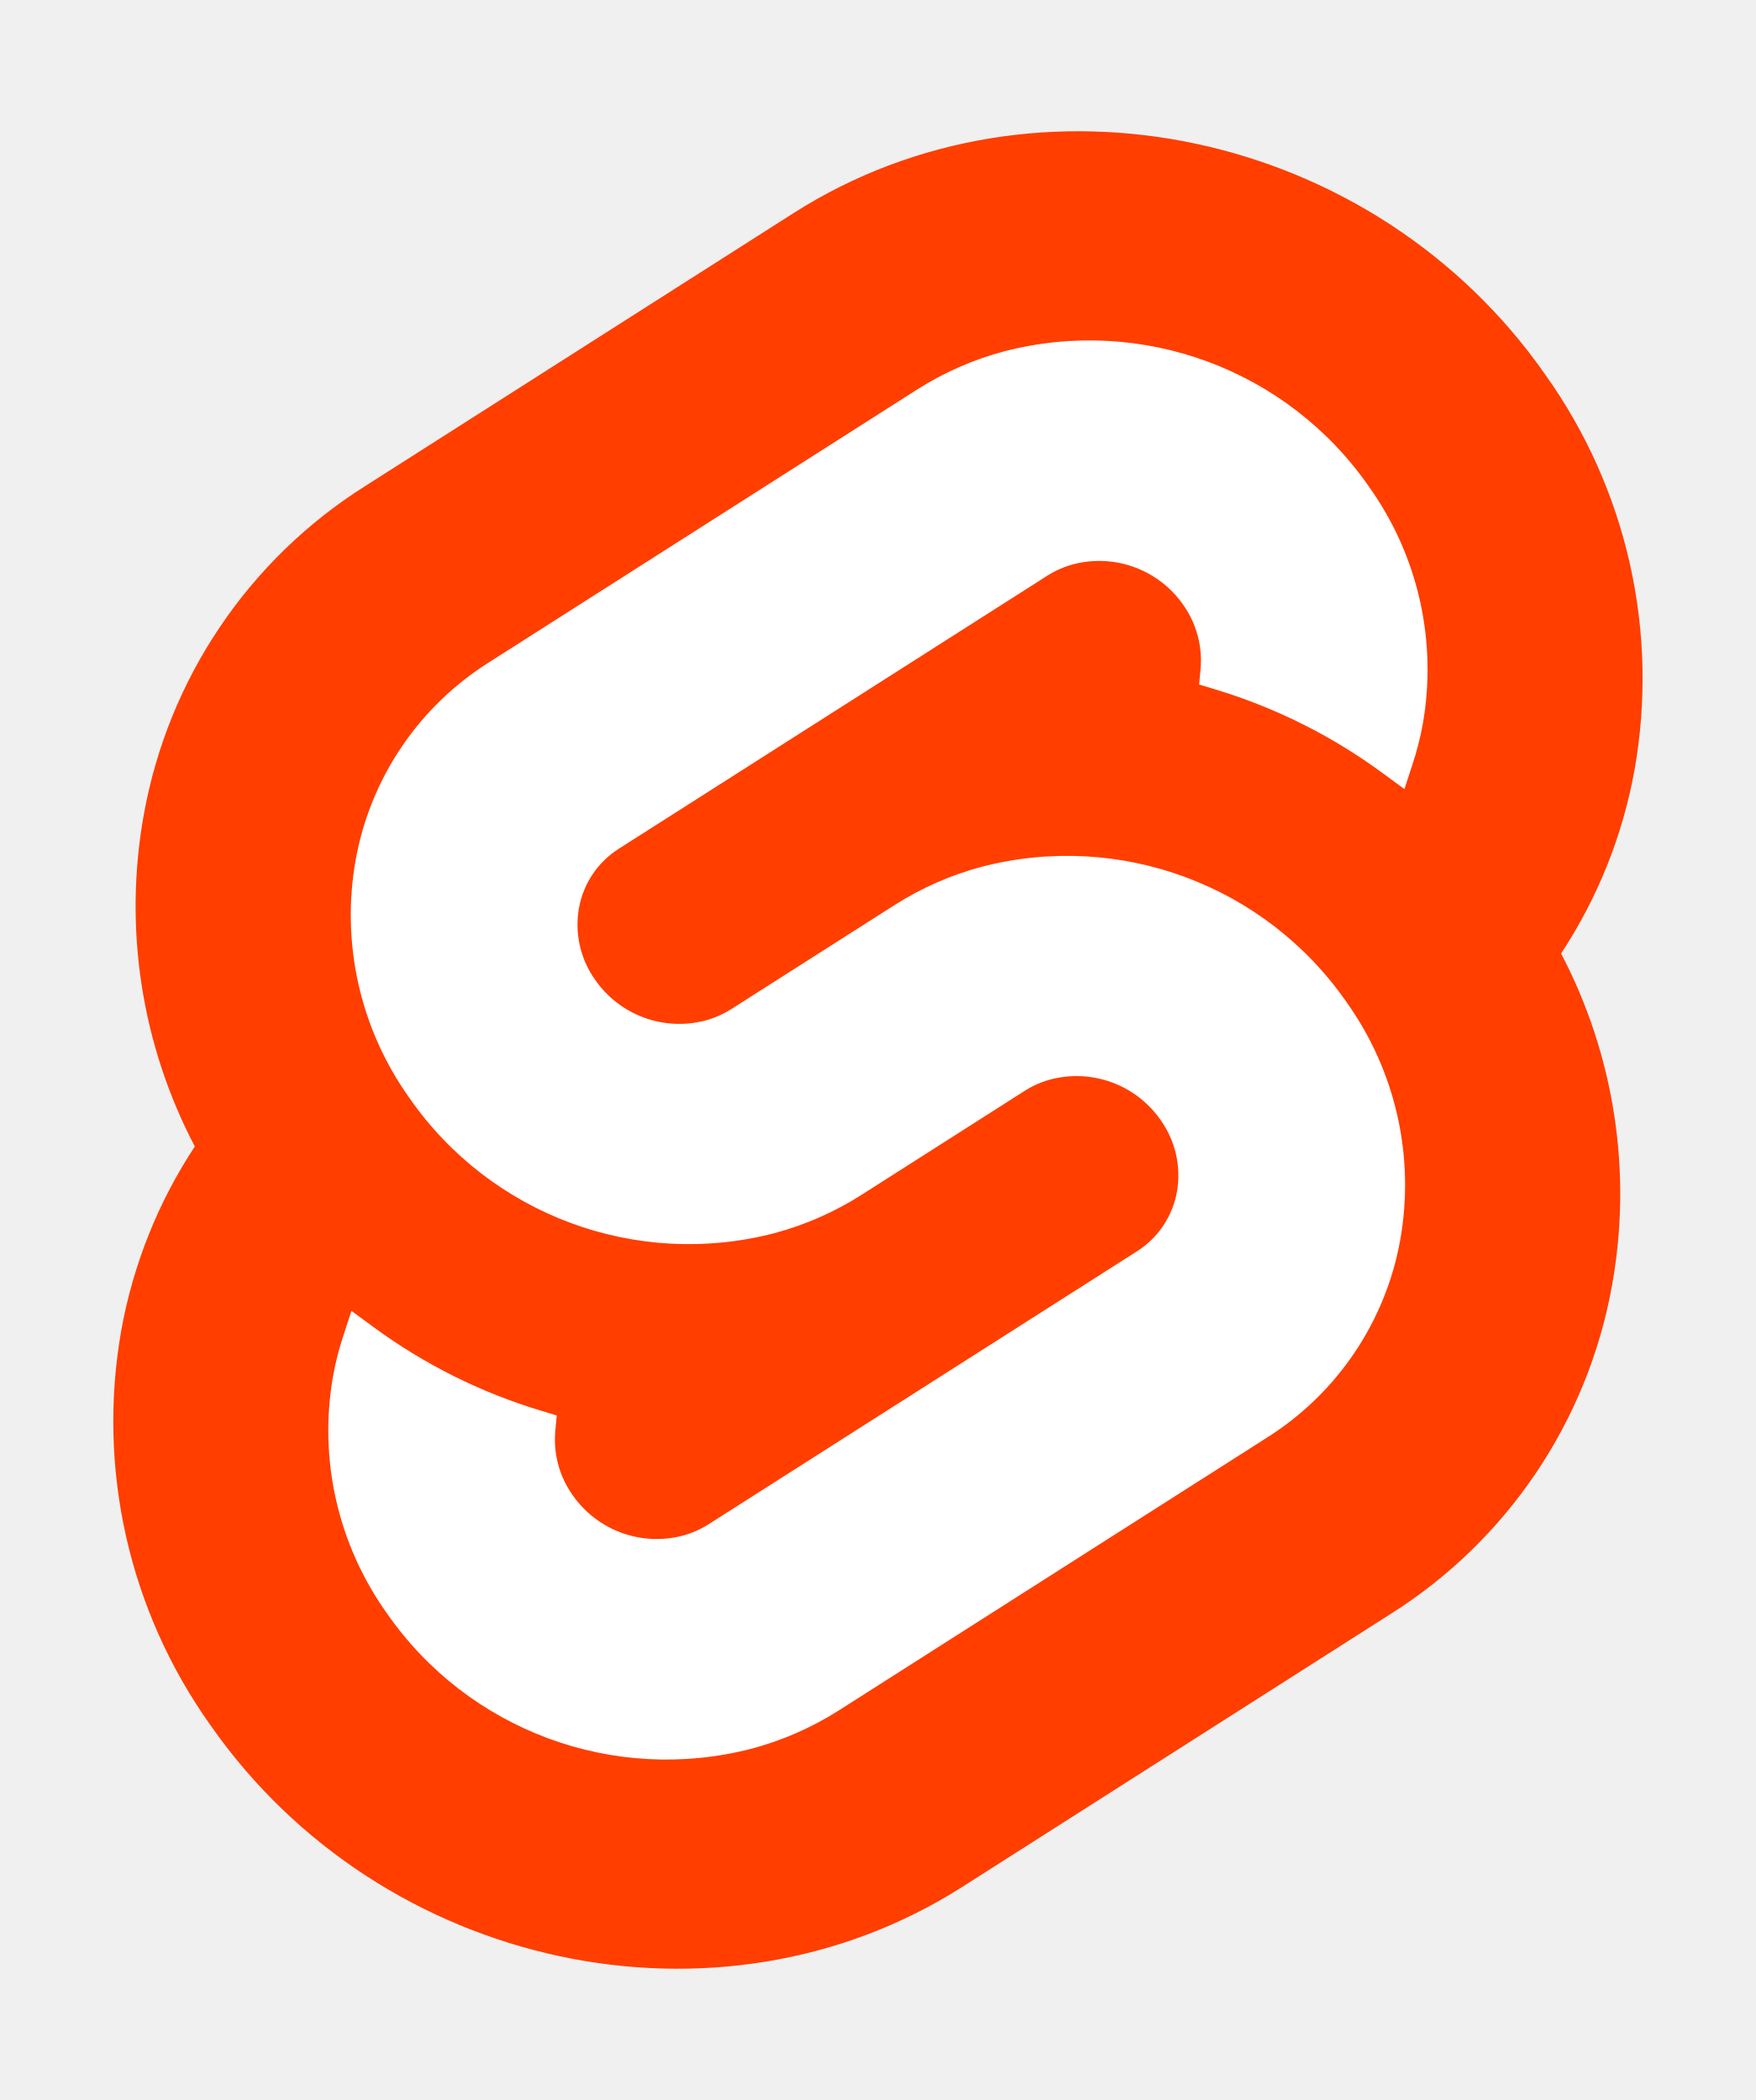
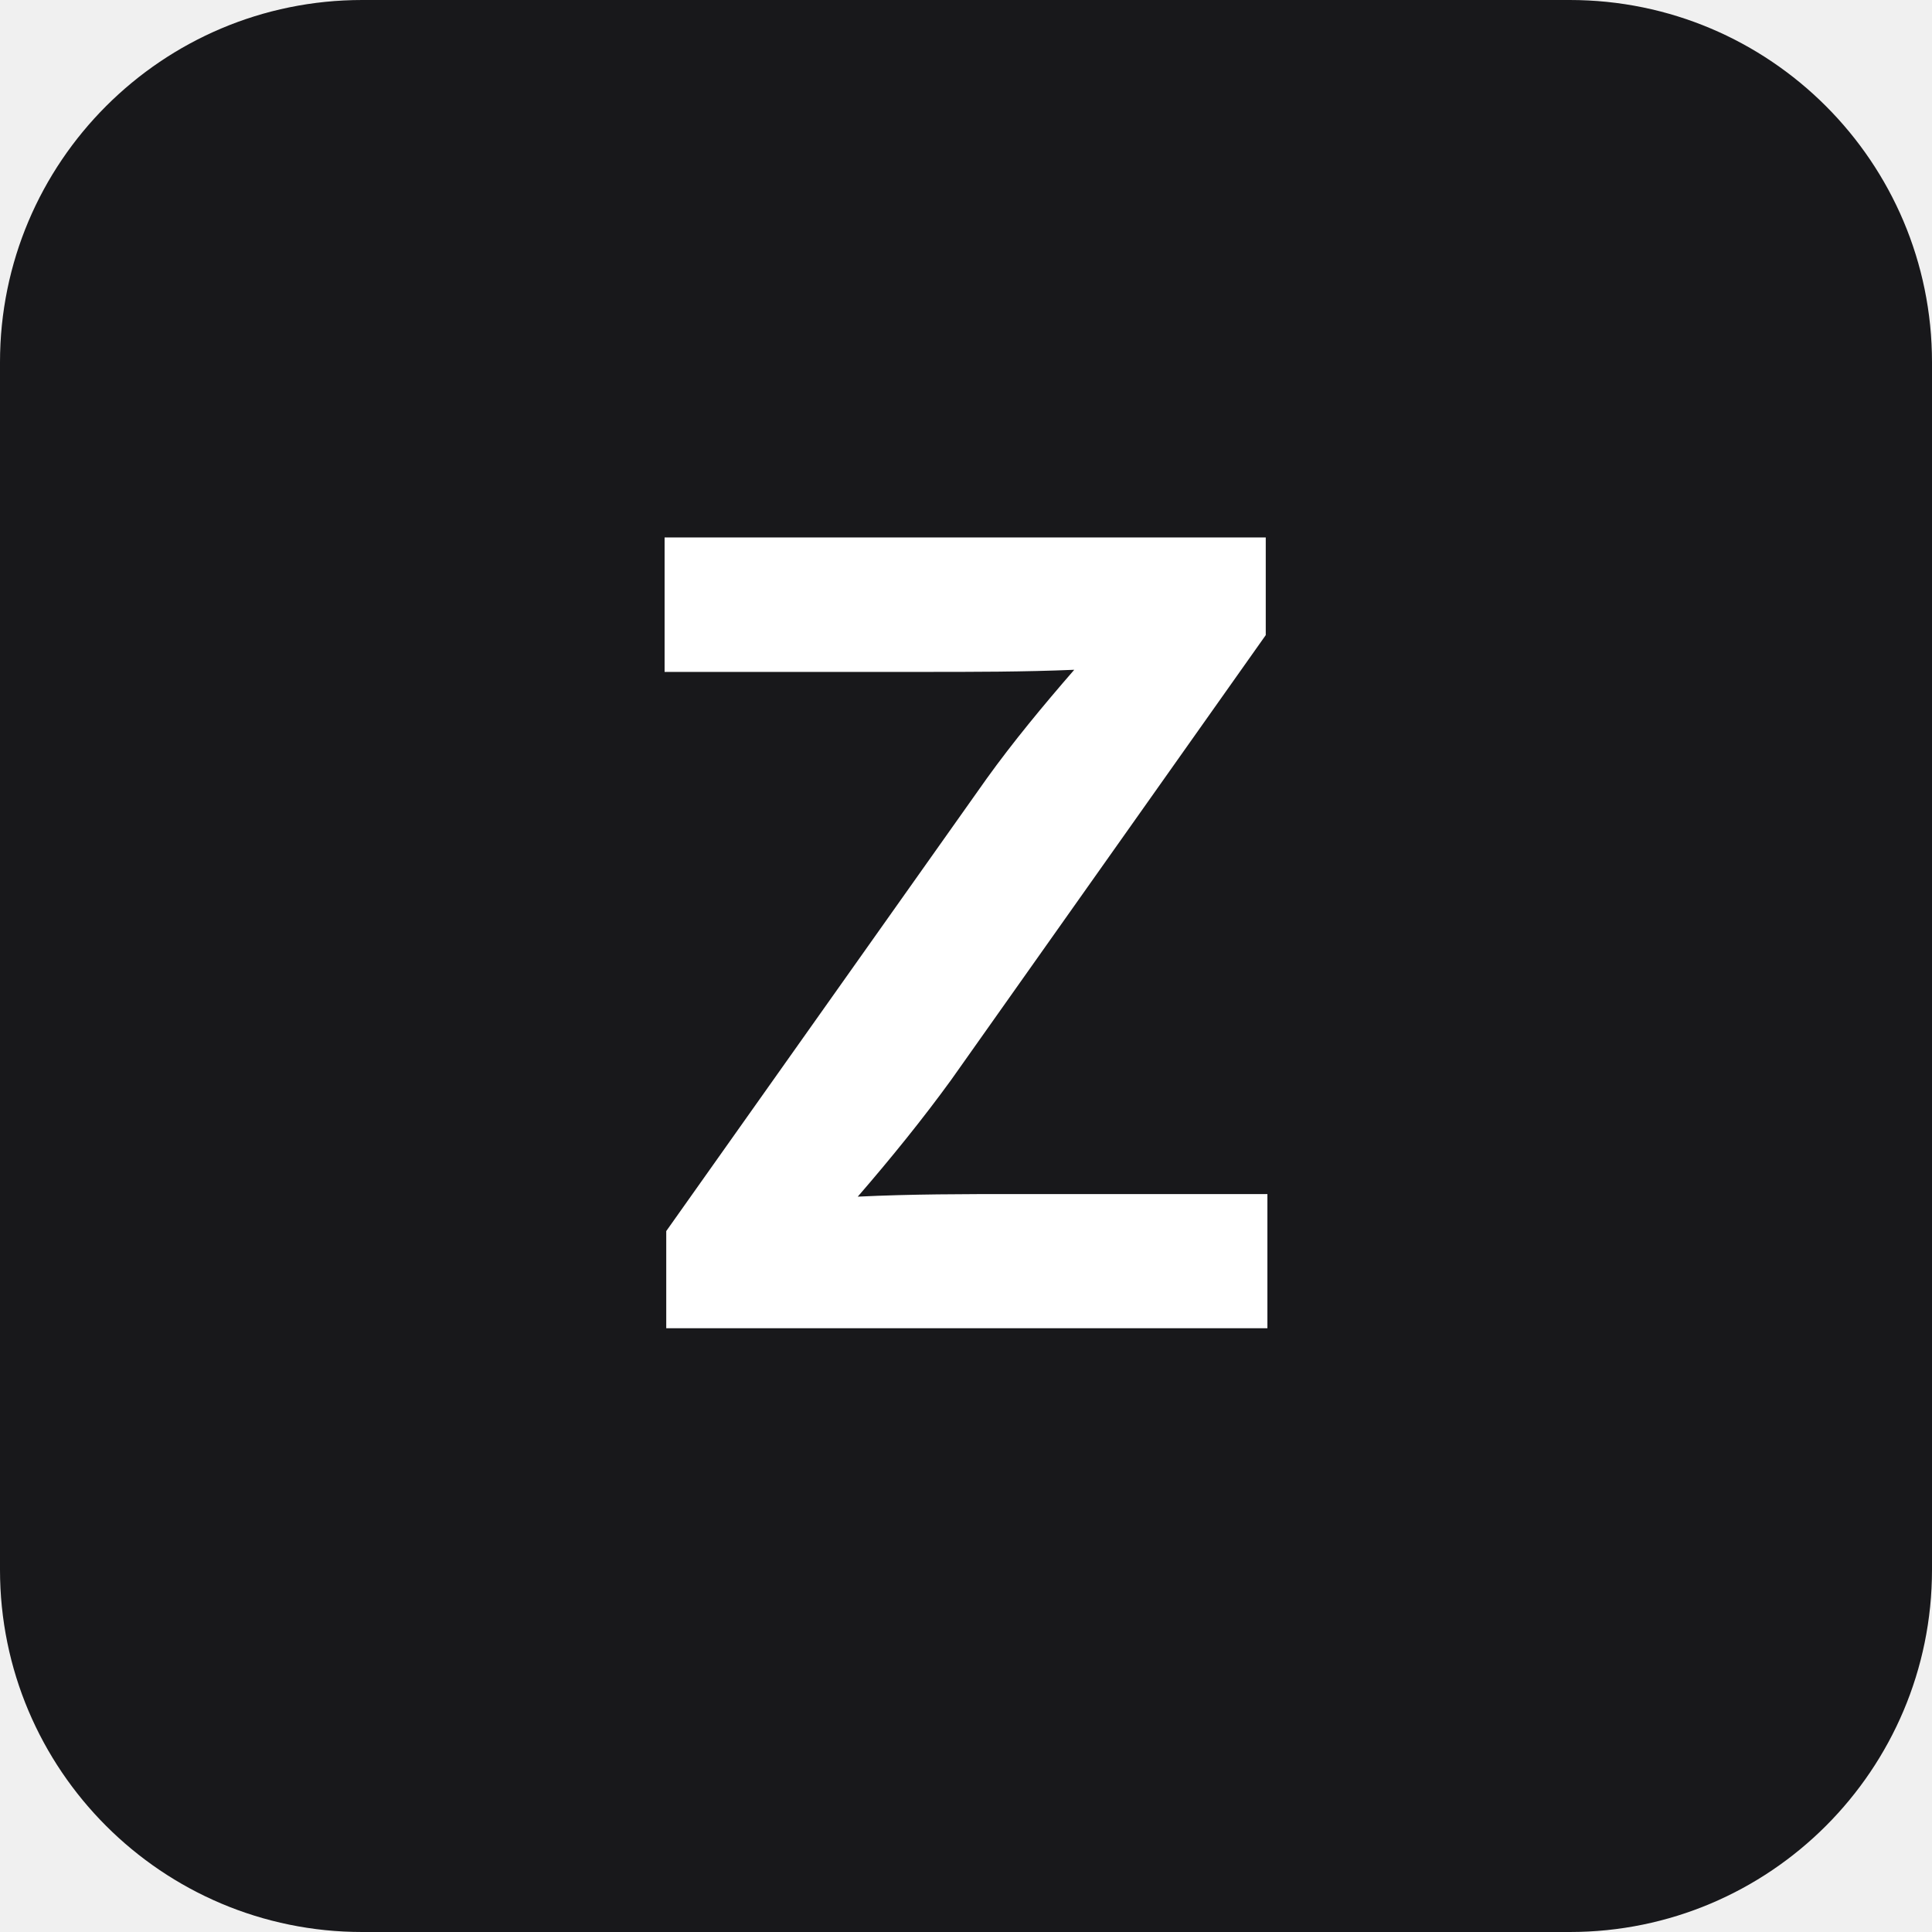
- <svg xmlns="http://www.w3.org/2000/svg" width="107" height="128" viewBox="0 0 107 128">
-   <path d="M94.157 22.819c-10.4-14.885-30.94-19.297-45.792-9.835L22.282 29.608A29.92 29.92 0 0 0 8.764 49.65a31.5 31.5 0 0 0 3.108 20.231 30 30 0 0 0-4.477 11.183 31.9 31.9 0 0 0 5.448 24.116c10.402 14.887 30.942 19.297 45.791 9.835l26.083-16.624A29.92 29.92 0 0 0 98.235 78.35a31.53 31.53 0 0 0-3.105-20.232 30 30 0 0 0 4.474-11.182 31.88 31.88 0 0 0-5.447-24.116" style="fill:#ff3e00" />
-   <path d="M45.817 106.582a20.72 20.72 0 0 1-22.237-8.243 19.17 19.17 0 0 1-3.277-14.503 18 18 0 0 1 .624-2.435l.49-1.498 1.337.981a33.6 33.6 0 0 0 10.203 5.098l.97.294-.09.968a5.85 5.85 0 0 0 1.052 3.878 6.24 6.24 0 0 0 6.695 2.485 5.8 5.8 0 0 0 1.603-.704L69.27 76.28a5.43 5.43 0 0 0 2.45-3.631 5.8 5.8 0 0 0-.987-4.371 6.24 6.24 0 0 0-6.698-2.487 5.7 5.7 0 0 0-1.6.704l-9.953 6.345a19 19 0 0 1-5.296 2.326 20.72 20.72 0 0 1-22.237-8.243 19.17 19.17 0 0 1-3.277-14.502 17.99 17.99 0 0 1 8.13-12.052l26.081-16.623a19 19 0 0 1 5.3-2.329 20.72 20.72 0 0 1 22.237 8.243 19.17 19.17 0 0 1 3.277 14.503 18 18 0 0 1-.624 2.435l-.49 1.498-1.337-.98a33.6 33.6 0 0 0-10.203-5.1l-.97-.294.09-.968a5.86 5.86 0 0 0-1.052-3.878 6.24 6.24 0 0 0-6.696-2.485 5.8 5.8 0 0 0-1.602.704L37.73 51.72a5.42 5.42 0 0 0-2.449 3.63 5.79 5.79 0 0 0 .986 4.372 6.24 6.24 0 0 0 6.698 2.486 5.8 5.8 0 0 0 1.602-.704l9.952-6.342a19 19 0 0 1 5.295-2.328 20.72 20.72 0 0 1 22.237 8.242 19.17 19.17 0 0 1 3.277 14.503 18 18 0 0 1-8.13 12.053l-26.081 16.622a19 19 0 0 1-5.3 2.328" style="fill:#fff" />
+ <svg xmlns="http://www.w3.org/2000/svg" width="128" height="128" viewBox="0 0 128 128">
+   <rect width="128" height="128" rx="24" fill="#18181b" />
+   <text x="64" y="88" font-family="Inter, system-ui, sans-serif" font-size="72" font-weight="700" fill="white" text-anchor="middle">Z</text>
</svg>
